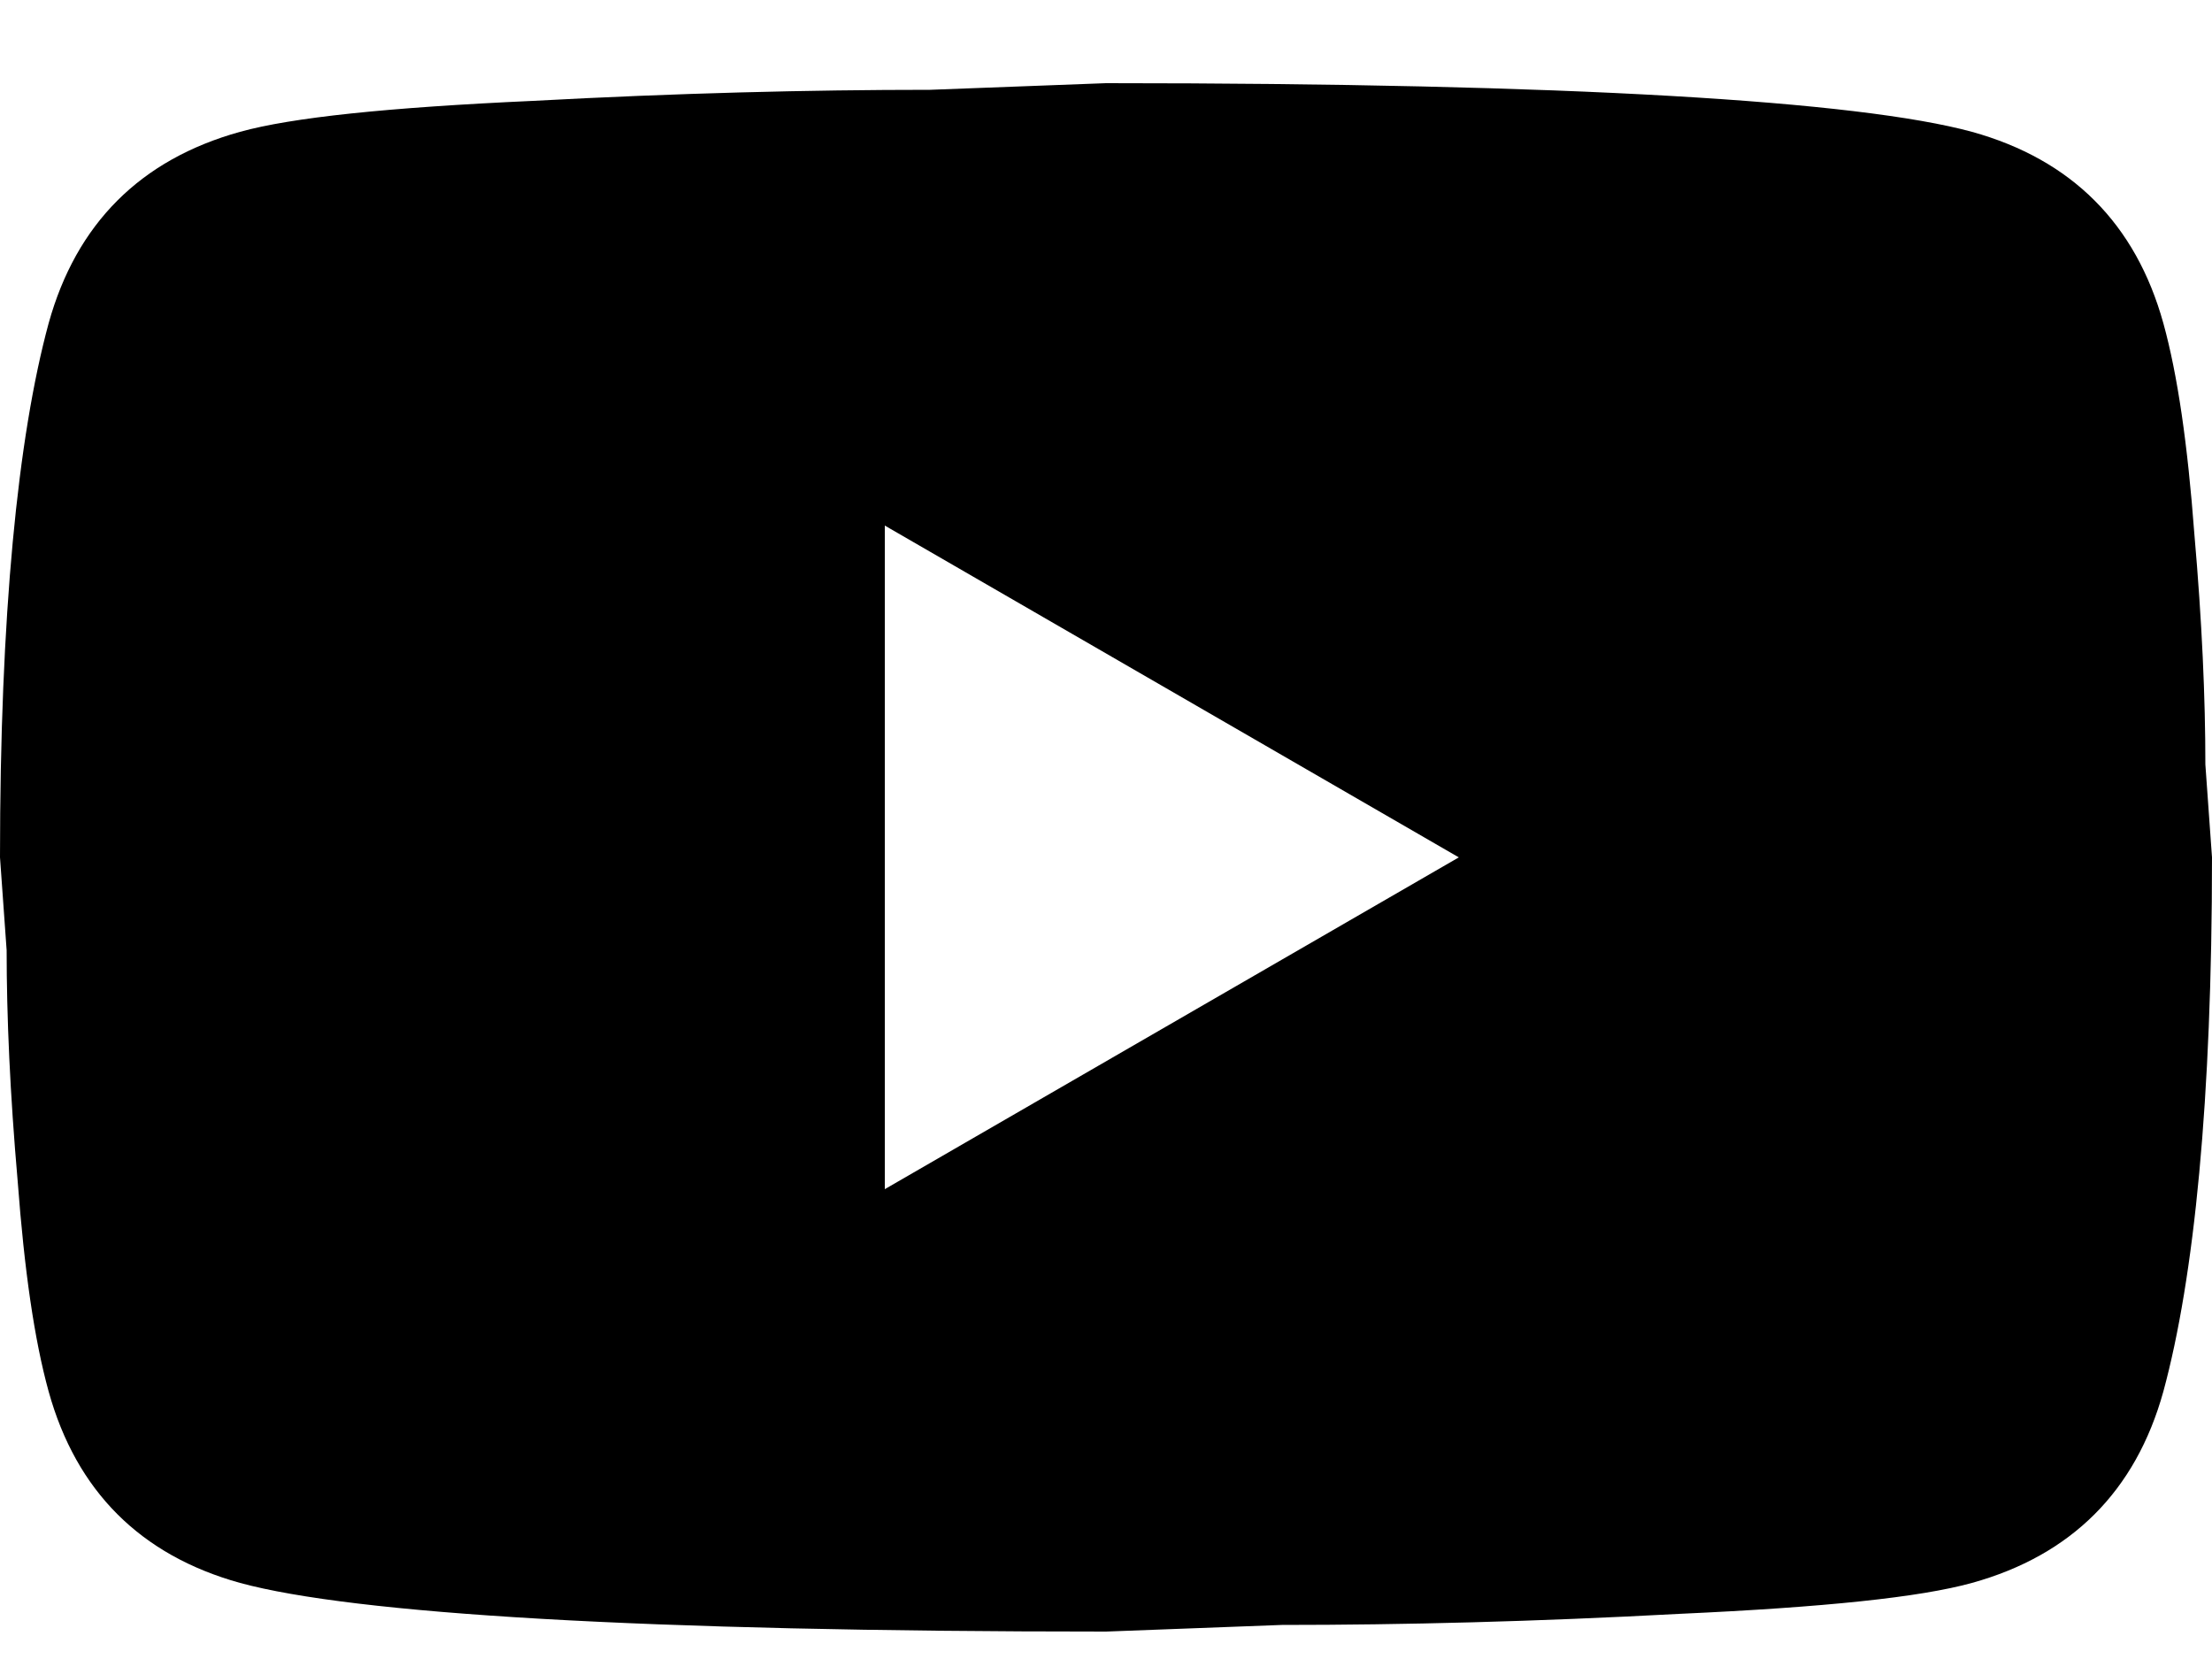
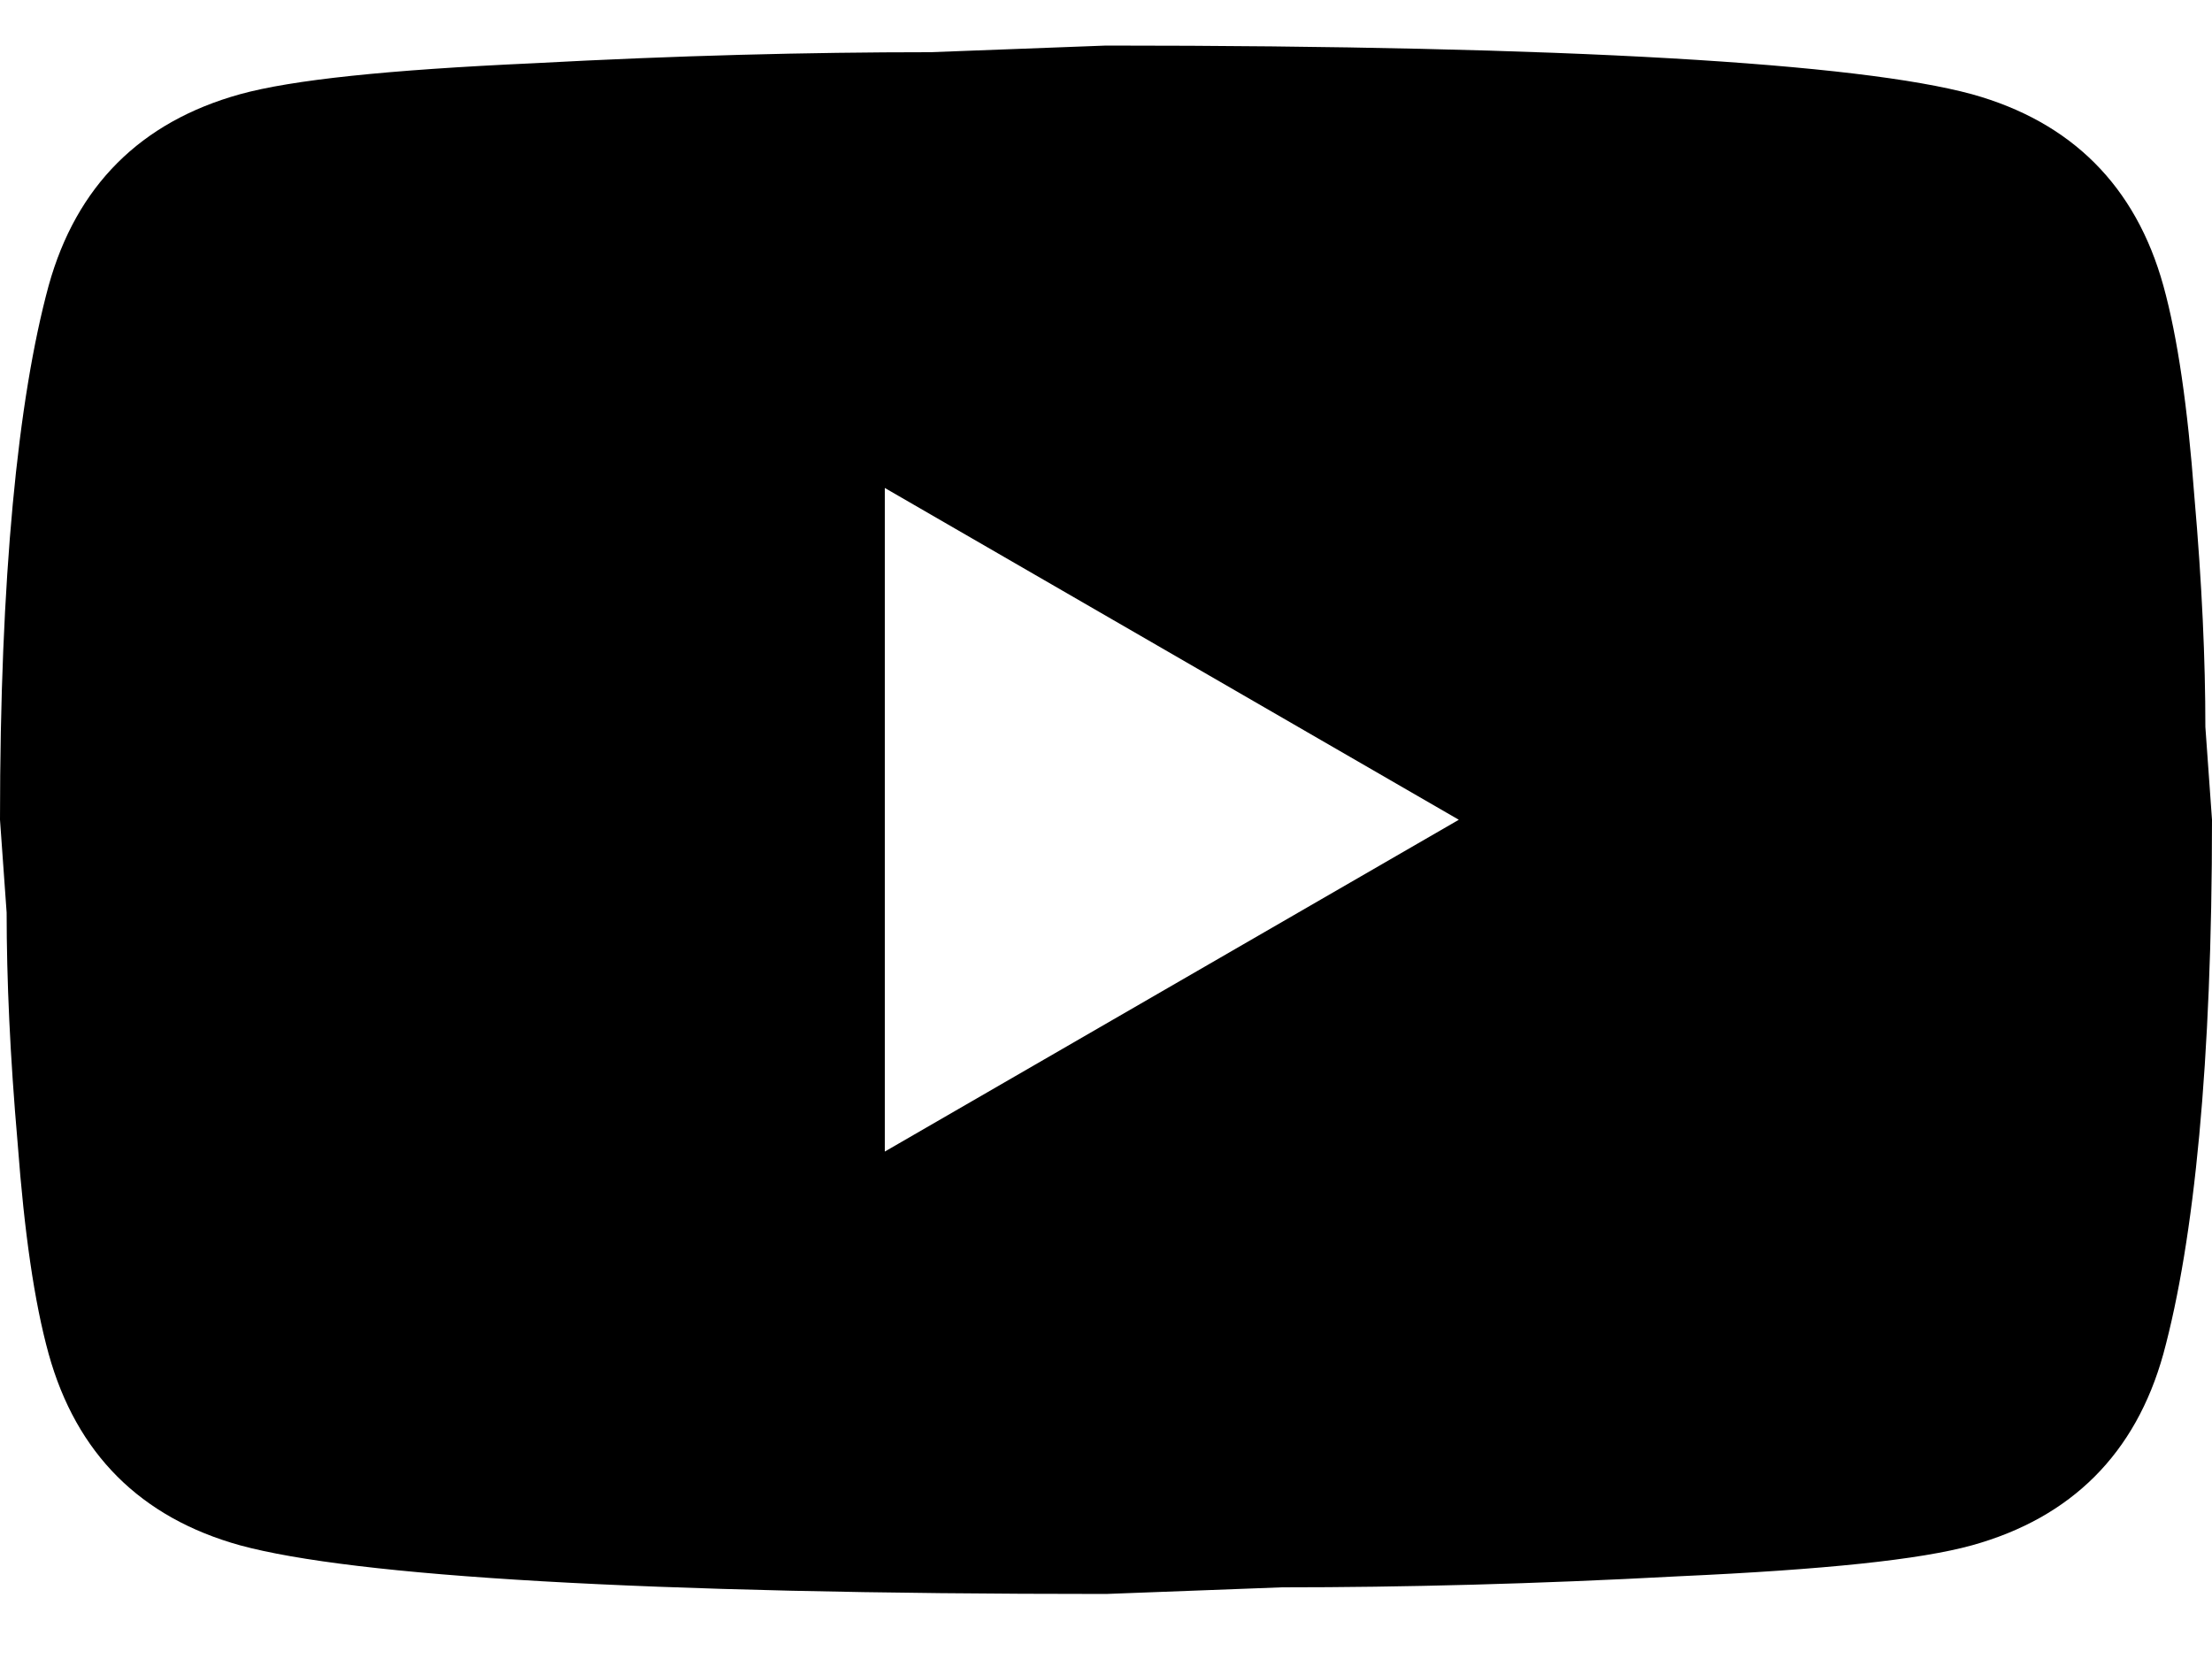
<svg xmlns="http://www.w3.org/2000/svg" width="20" height="15" viewBox="0 0 20 15" fill="none">
-   <path d="M8 10.752L13.19 7.752L8 4.752V10.752ZM19.56 2.922C19.69 3.392 19.78 4.022 19.84 4.822C19.91 5.622 19.94 6.312 19.94 6.912L20 7.752C20 9.942 19.84 11.552 19.56 12.582C19.31 13.482 18.73 14.062 17.83 14.312C17.36 14.442 16.5 14.532 15.18 14.592C13.88 14.662 12.69 14.692 11.59 14.692L10 14.752C5.81 14.752 3.2 14.592 2.17 14.312C1.27 14.062 0.69 13.482 0.44 12.582C0.31 12.112 0.22 11.482 0.16 10.682C0.09 9.882 0.06 9.192 0.06 8.592L0 7.752C0 5.562 0.16 3.952 0.44 2.922C0.69 2.022 1.27 1.442 2.17 1.192C2.64 1.062 3.5 0.972 4.82 0.912C6.12 0.842 7.31 0.812 8.41 0.812L10 0.752C14.19 0.752 16.8 0.912 17.83 1.192C18.73 1.442 19.31 2.022 19.56 2.922Z" fill="black" />
+   <path d="M8 10.412L13.19 7.412L8 4.412V10.412ZM19.56 2.582C19.69 3.052 19.78 3.682 19.84 4.482C19.91 5.282 19.94 5.972 19.94 6.572L20 7.412C20 9.602 19.84 11.212 19.56 12.242C19.31 13.142 18.73 13.722 17.83 13.972C17.36 14.102 16.5 14.192 15.18 14.252C13.88 14.322 12.69 14.352 11.59 14.352L10 14.412C5.81 14.412 3.2 14.252 2.17 13.972C1.27 13.722 0.69 13.142 0.44 12.242C0.31 11.772 0.22 11.142 0.16 10.342C0.09 9.542 0.06 8.852 0.06 8.252L0 7.412C0 5.222 0.16 3.612 0.44 2.582C0.69 1.682 1.27 1.102 2.17 0.852C2.64 0.722 3.5 0.632 4.82 0.572C6.12 0.502 7.31 0.472 8.41 0.472L10 0.412C14.19 0.412 16.8 0.572 17.83 0.852C18.73 1.102 19.31 1.682 19.56 2.582Z" fill="black" />
</svg>
